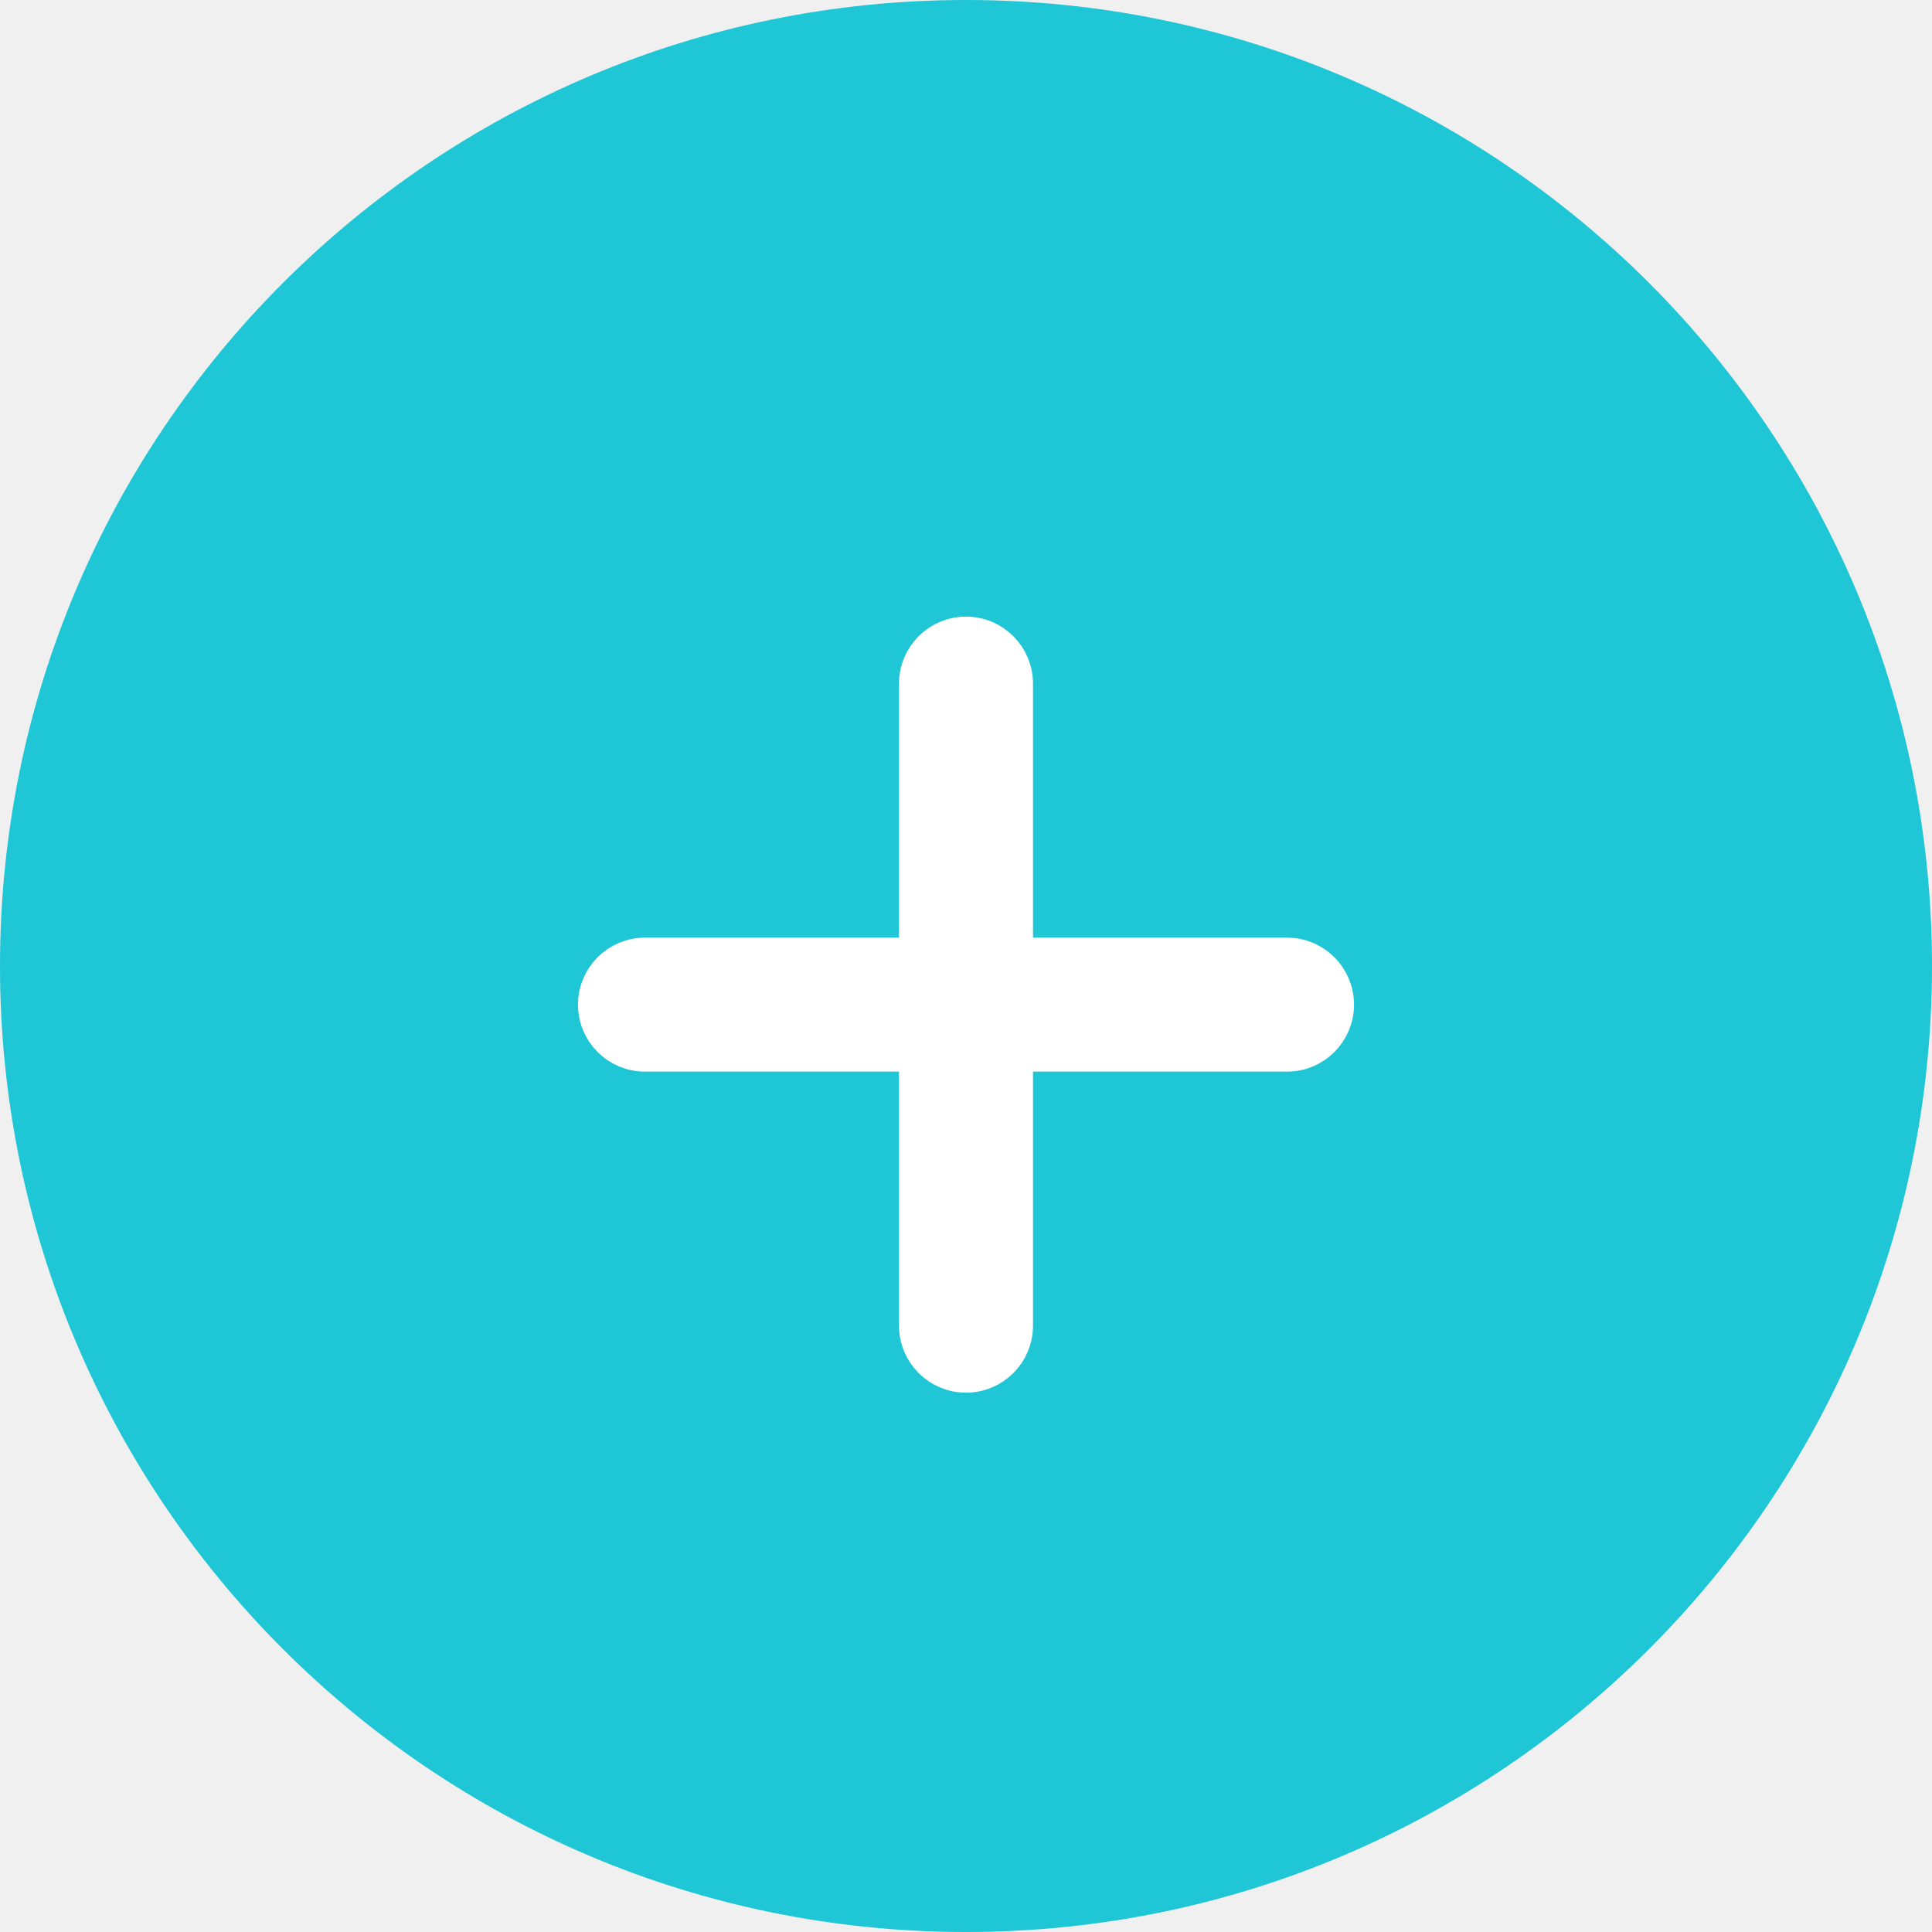
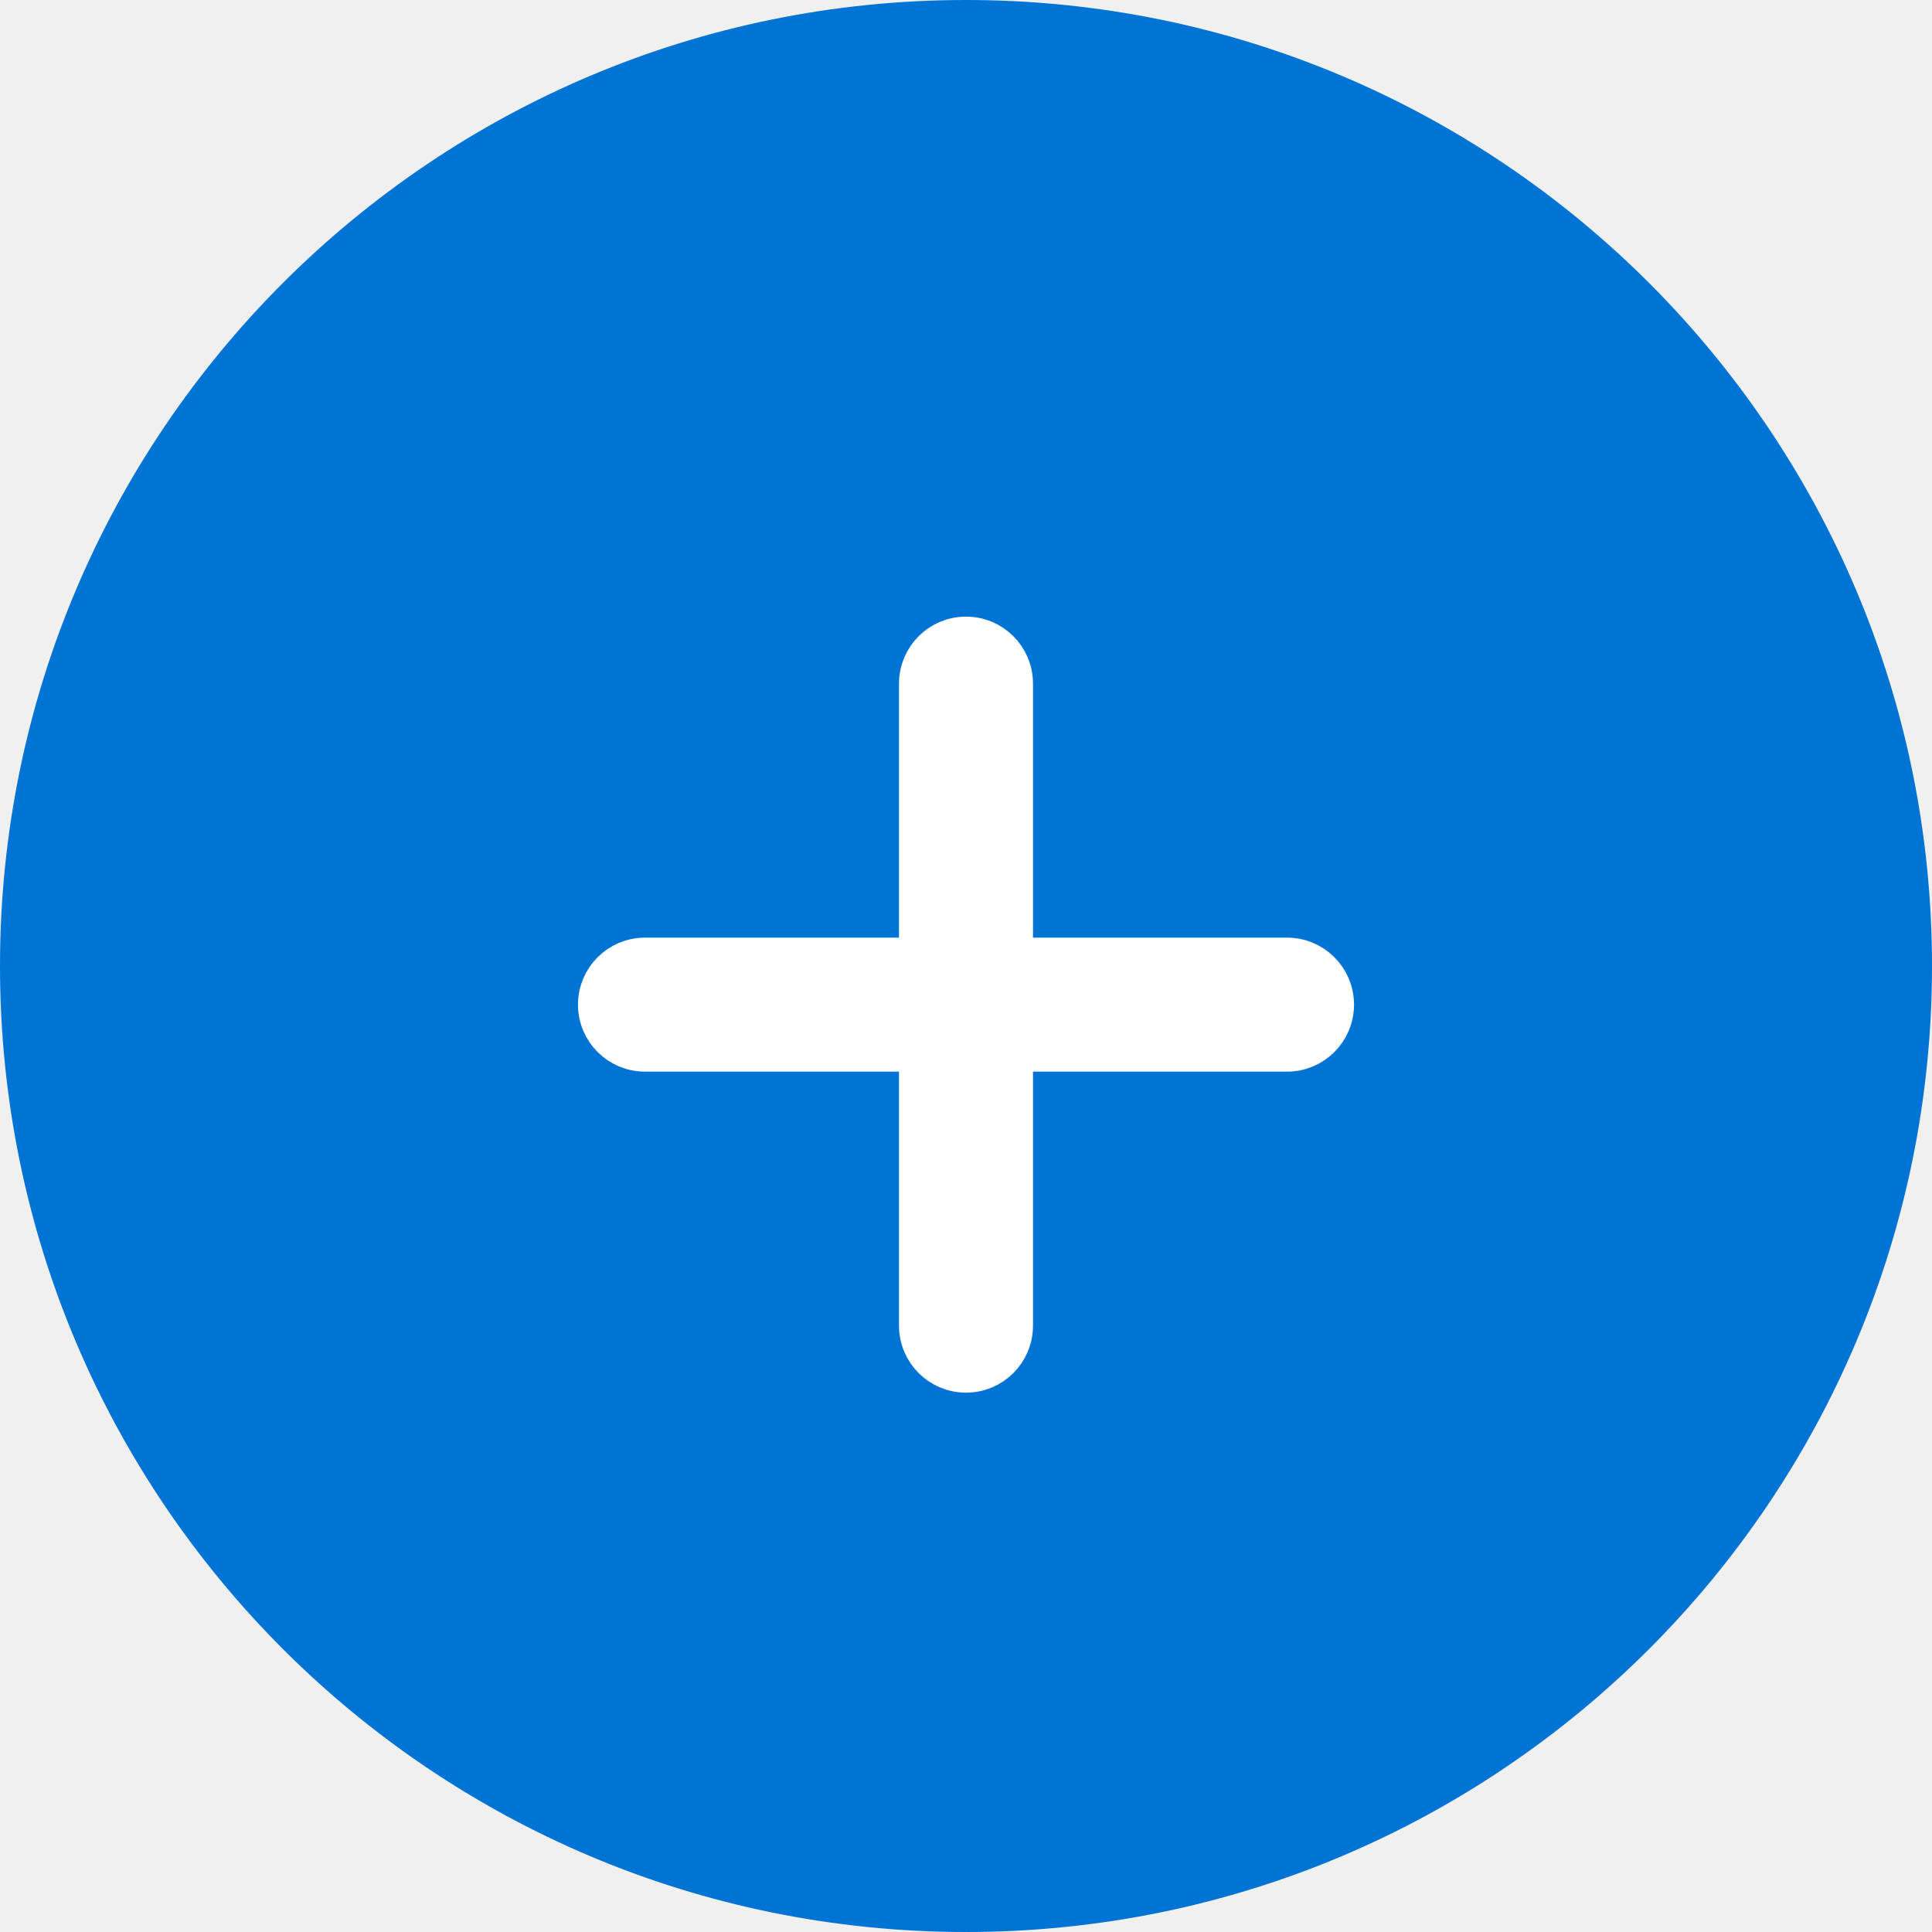
<svg xmlns="http://www.w3.org/2000/svg" width="50" height="50" viewBox="0 0 50 50" fill="none">
-   <rect width="50" height="50" rx="25" fill="#1FC6D5" />
+   <rect width="50" height="50" rx="25" fill="#0074d4" />
  <path d="M26.213 17.692C26.213 17.022 25.67 16.479 25 16.479C24.33 16.479 23.787 17.022 23.787 17.692V34.308C23.787 34.978 24.33 35.521 25 35.521C25.67 35.521 26.213 34.978 26.213 34.308V17.692Z" fill="white" stroke="white" stroke-width="1.042" stroke-linecap="round" stroke-linejoin="round" />
  <path d="M16.692 24.787C16.022 24.787 15.479 25.33 15.479 26C15.479 26.67 16.022 27.213 16.692 27.213H33.308C33.978 27.213 34.521 26.67 34.521 26C34.521 25.33 33.978 24.787 33.308 24.787H16.692Z" fill="white" stroke="white" stroke-width="1.042" stroke-linecap="round" stroke-linejoin="round" />
</svg>
